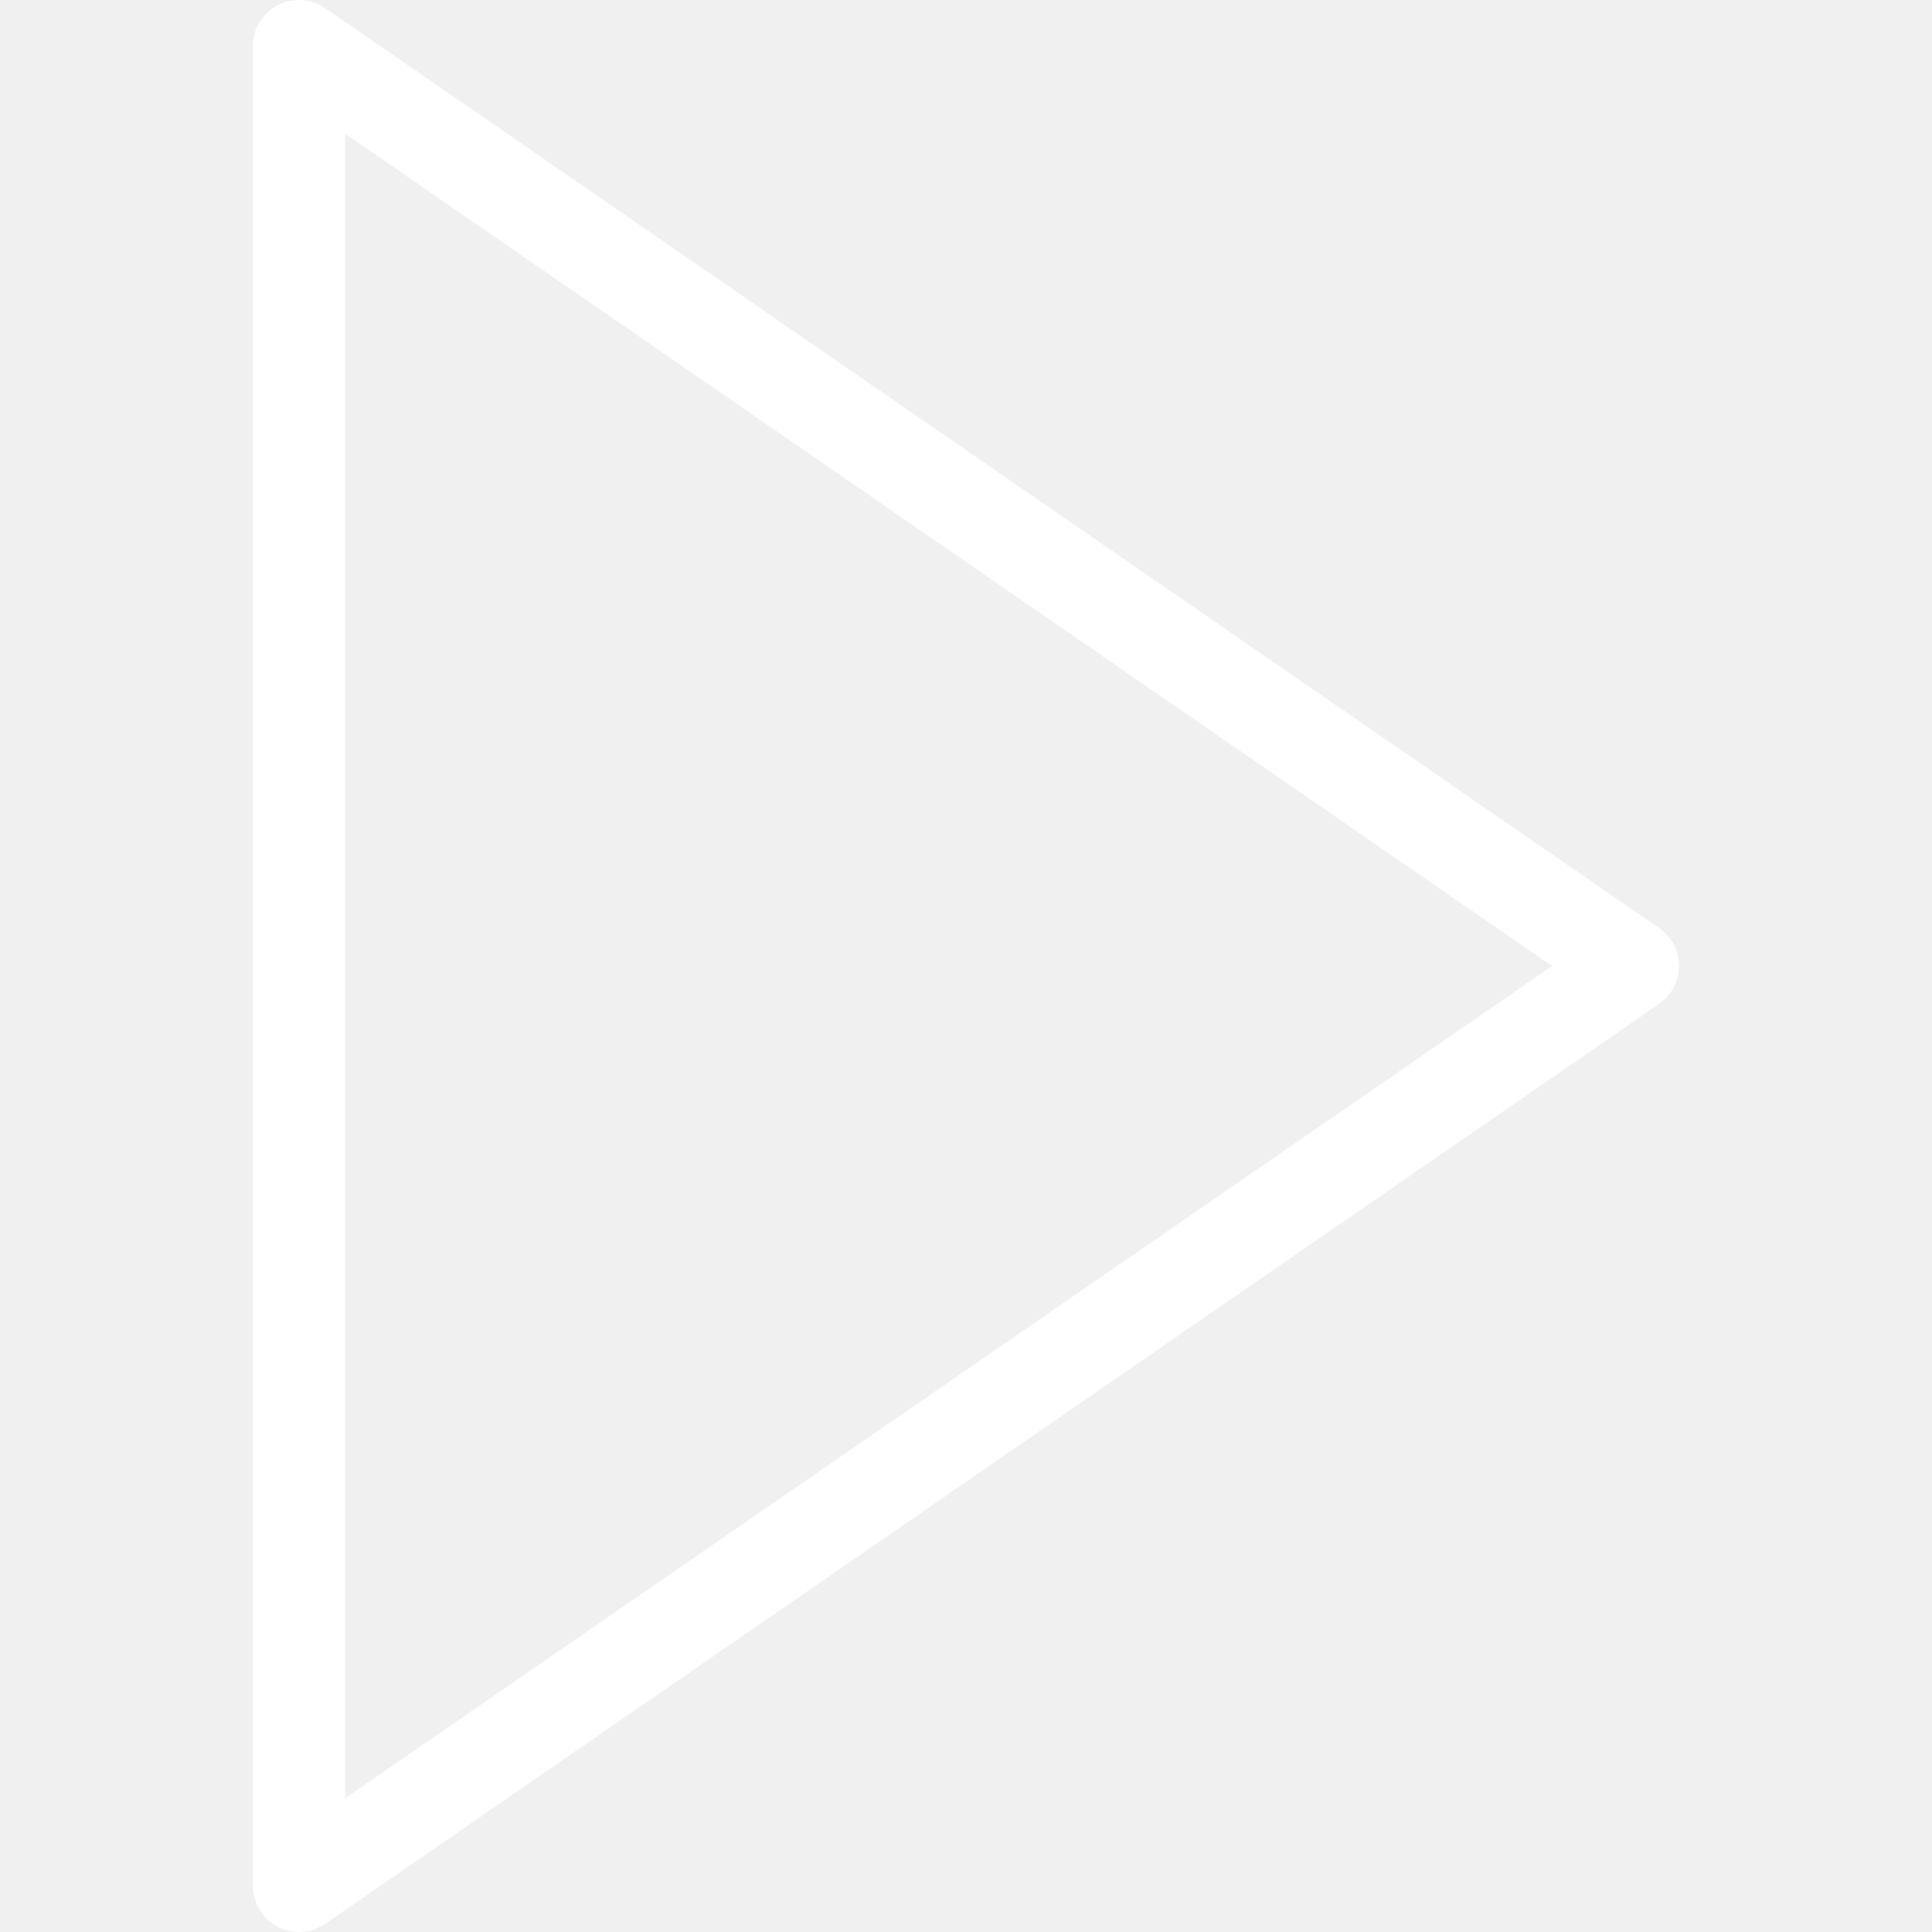
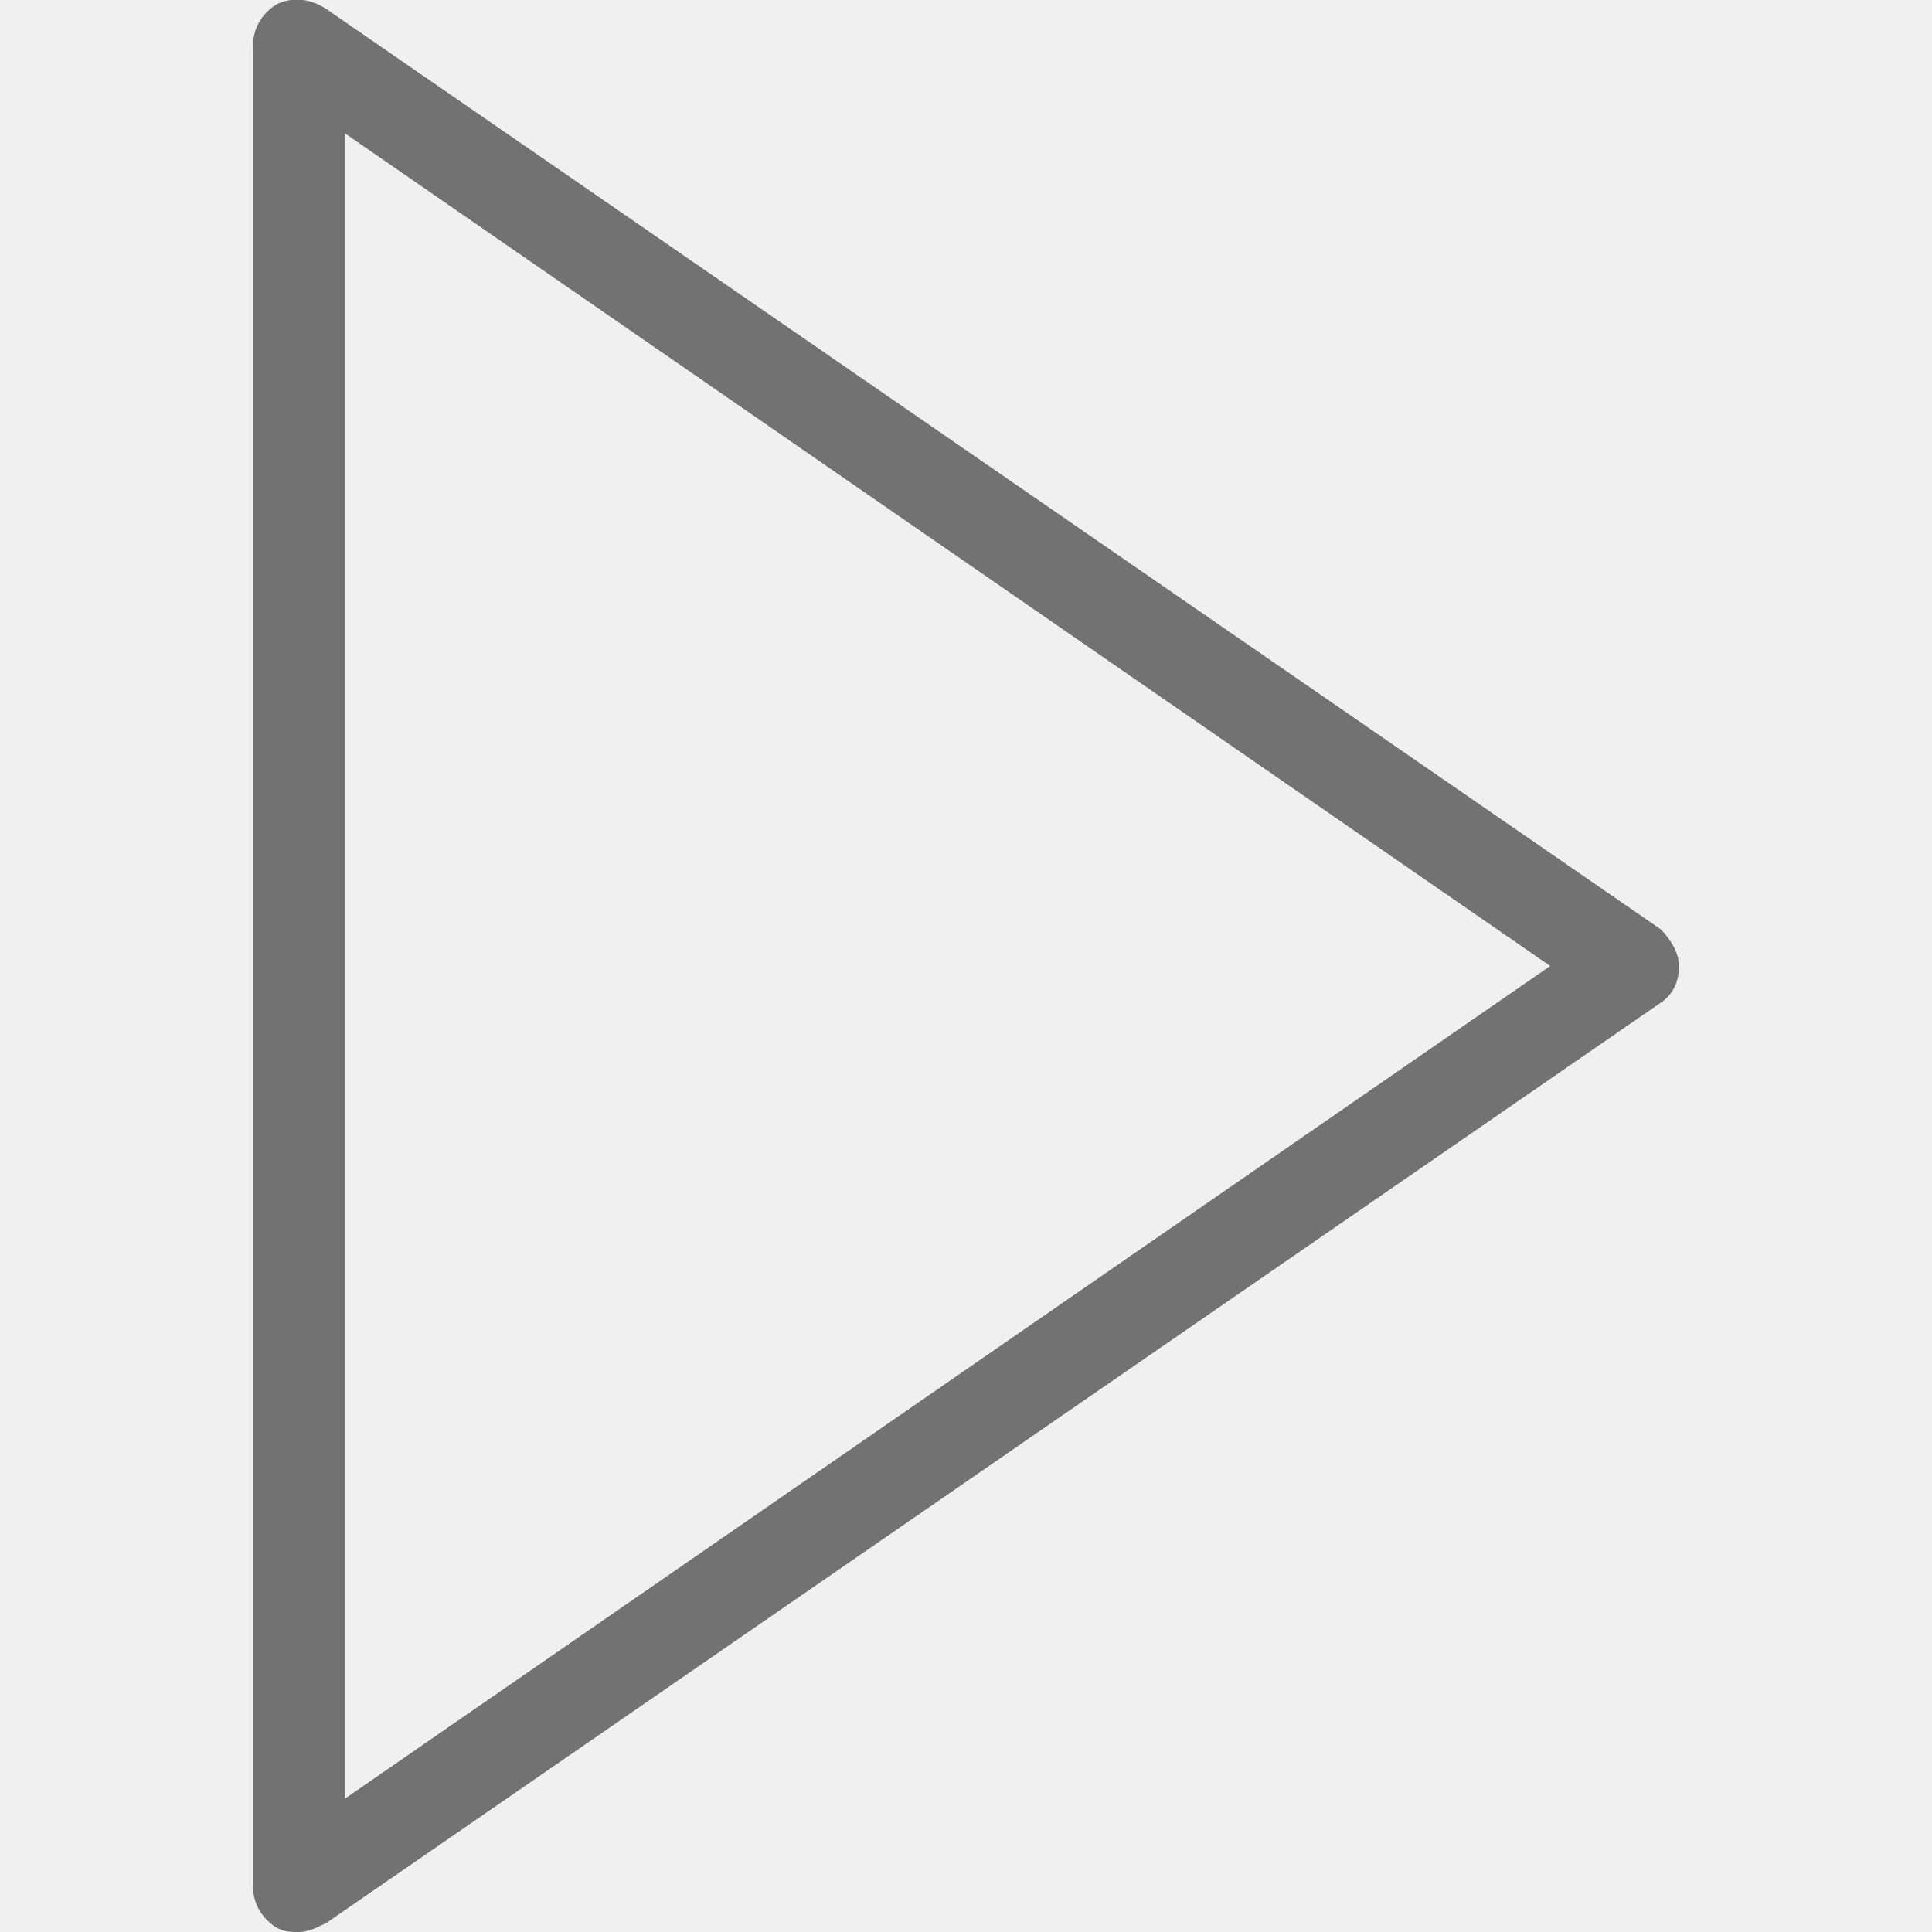
- <svg xmlns="http://www.w3.org/2000/svg" x="0px" y="0px" viewBox="0 0 41.999 41.999" xml:space="preserve">
-   <g fill="#ffffff">
-     <path d="M36.068,20.176l-29-20C6.761-0.035,6.363-0.057,6.035,0.114C5.706,0.287,5.5,0.627,5.5,0.999v40             c0,0.372,0.206,0.713,0.535,0.886c0.146,0.076,0.306,0.114,0.465,0.114c0.199,0,0.397-0.06,0.568-0.177l29-20             c0.271-0.187,0.432-0.494,0.432-0.823S36.338,20.363,36.068,20.176z M7.5,39.095V2.904l26.239,18.096L7.5,39.095z" />
+ <svg xmlns="http://www.w3.org/2000/svg" version="1.1" id="Layer_1" x="0px" y="0px" viewBox="0 0 42 42" style="enable-background:new 0 0 42 42;" xml:space="preserve">
+   <style type="text/css">
+ 	.st0{fill:#727272;}
+ </style>
+   <g>
+     <path class="st0" d="M36.1,20.2l-29-20C6.8,0,6.4-0.1,6,0.1C5.7,0.3,5.5,0.6,5.5,1v40c0,0.4,0.2,0.7,0.5,0.9C6.2,42,6.3,42,6.5,42   c0.2,0,0.4-0.1,0.6-0.2l29-20c0.3-0.2,0.4-0.5,0.4-0.8S36.3,20.4,36.1,20.2z M7.5,39.1V2.9L33.7,21L7.5,39.1z" />
  </g>
</svg>
